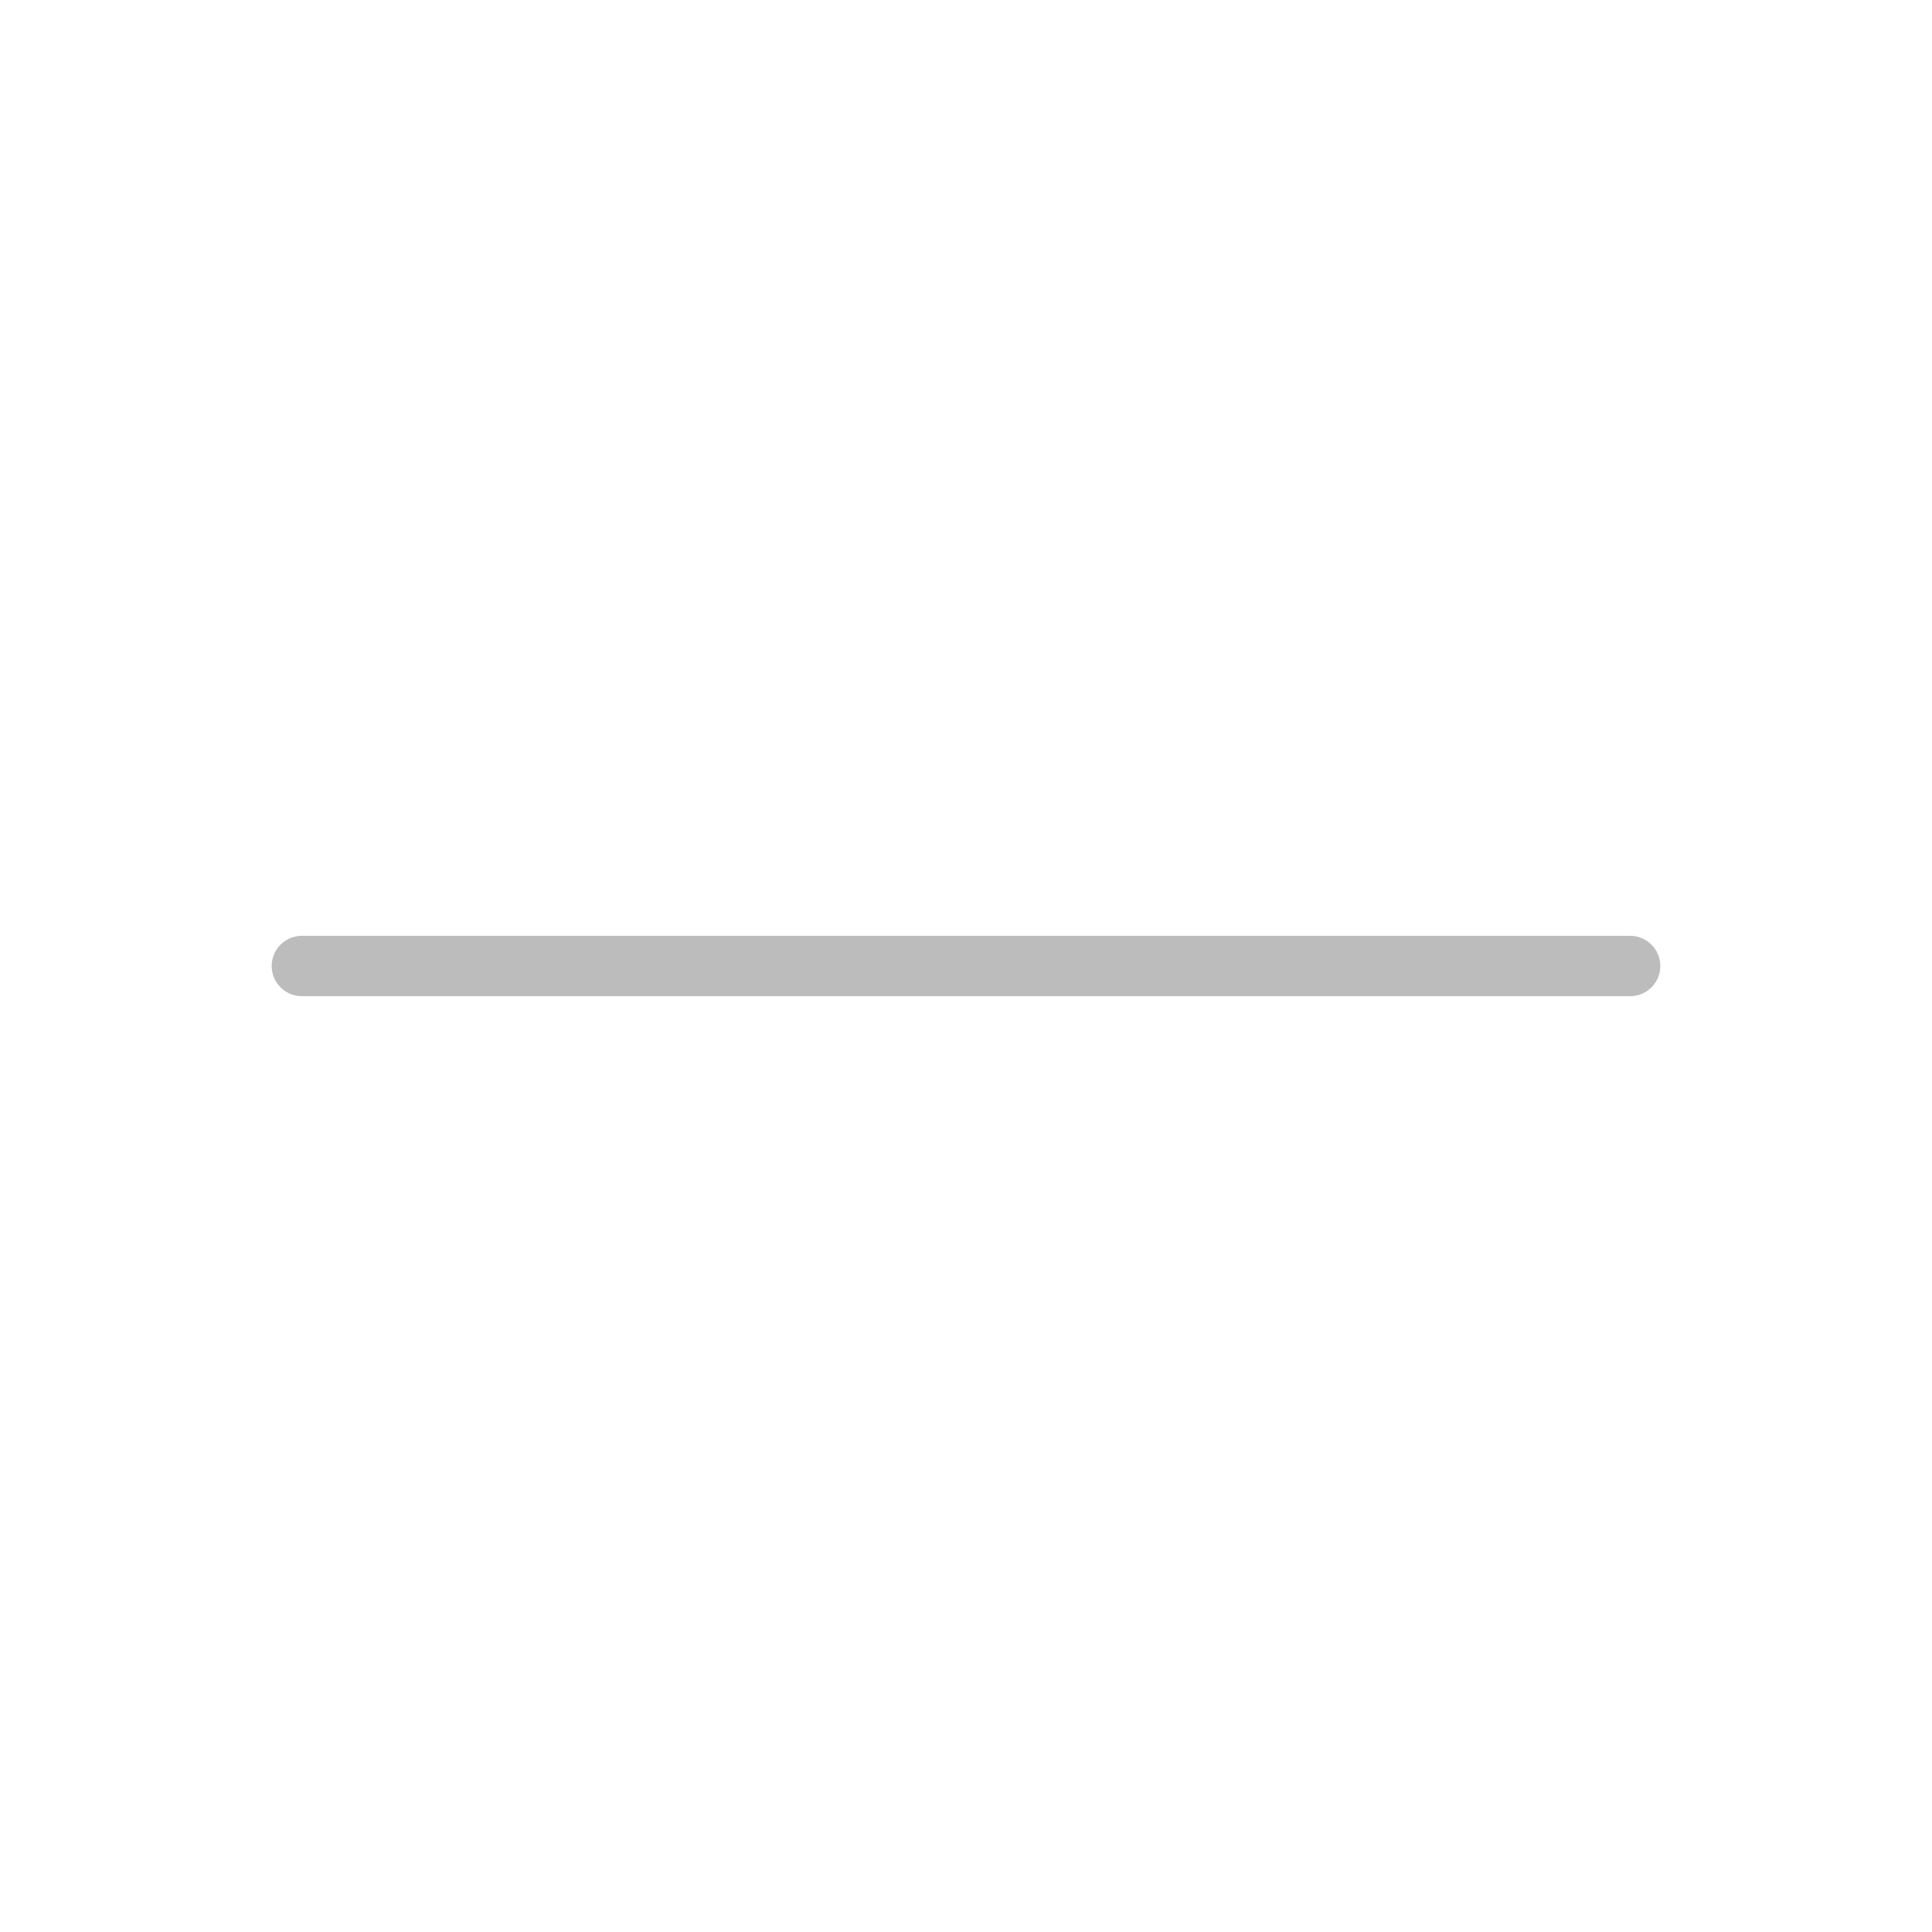
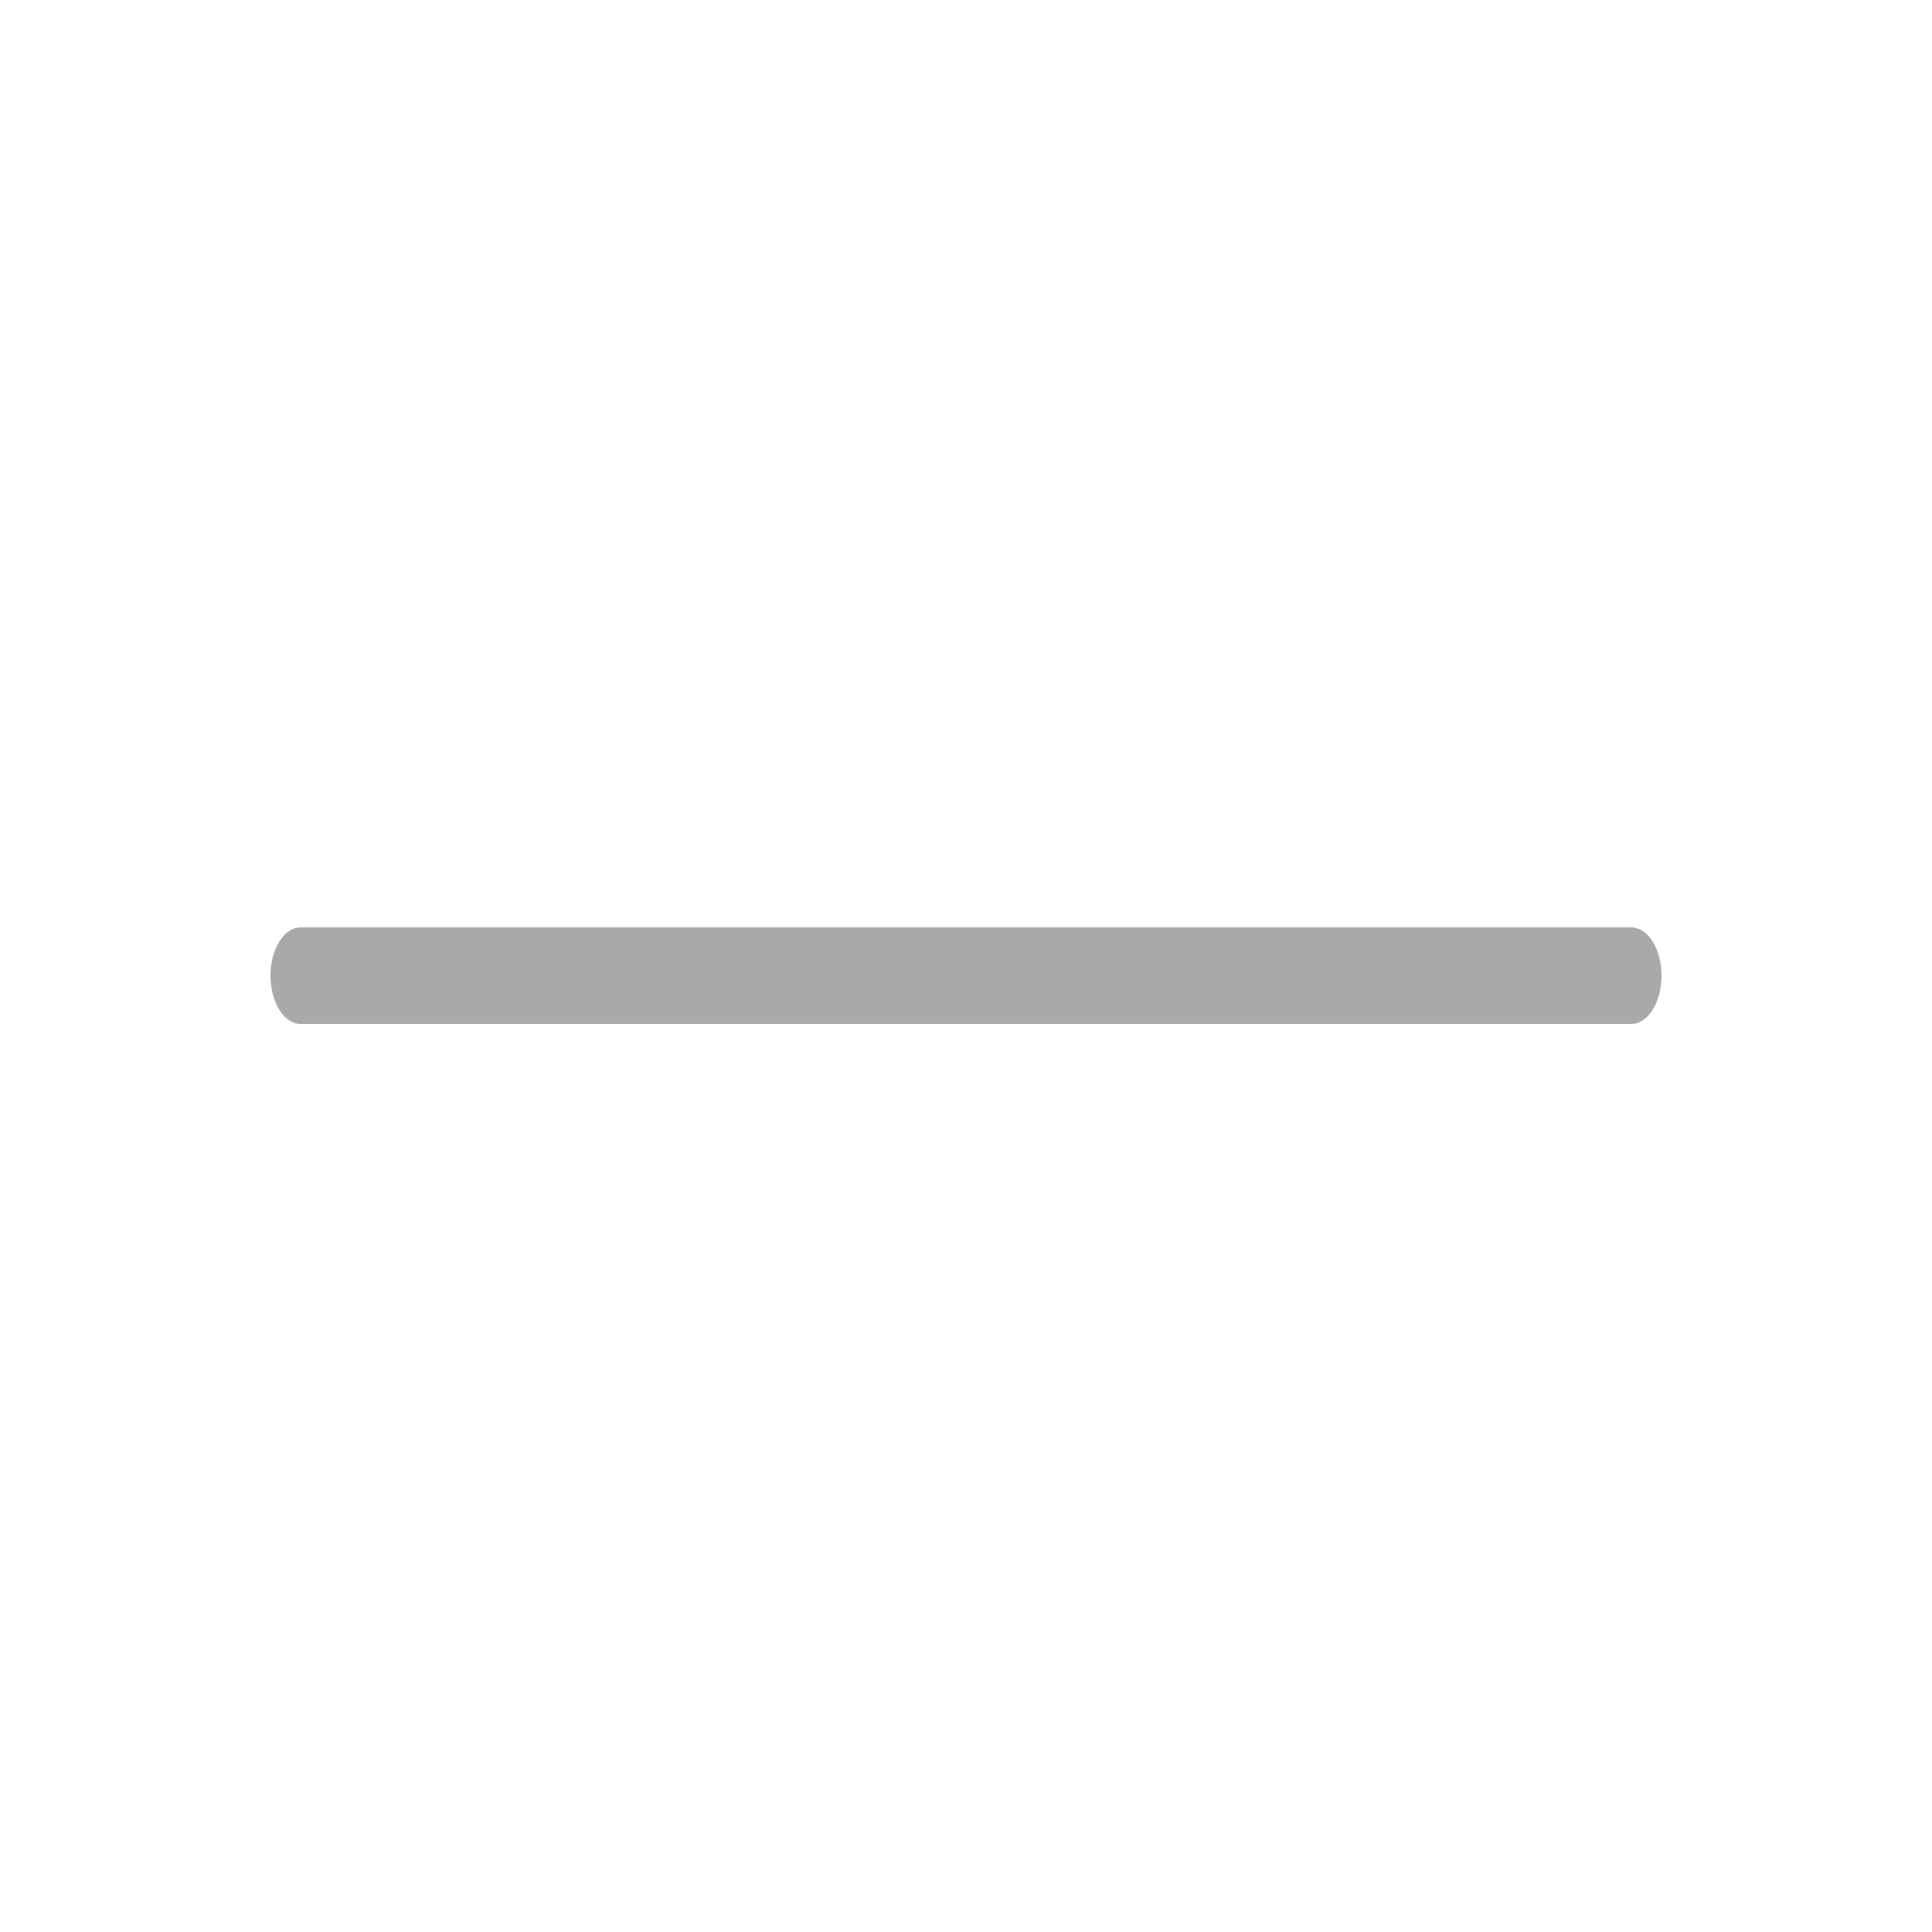
<svg xmlns="http://www.w3.org/2000/svg" width="100" height="100" viewBox="0 0 100 100" fill="none">
-   <path d="M85.938 50C85.938 50.414 85.773 50.812 85.48 51.105C85.187 51.398 84.789 51.562 84.375 51.562H15.625C15.211 51.562 14.813 51.398 14.52 51.105C14.227 50.812 14.062 50.414 14.062 50C14.062 49.586 14.227 49.188 14.52 48.895C14.813 48.602 15.211 48.438 15.625 48.438H84.375C84.789 48.438 85.187 48.602 85.48 48.895C85.773 49.188 85.938 49.586 85.938 50Z" fill="#BCBCBC" />
+   <path d="M86 50.5C86 51.163 85.835 51.799 85.542 52.268C85.248 52.737 84.85 53 84.435 53H15.565C15.15 53 14.752 52.737 14.458 52.268C14.165 51.799 14 51.163 14 50.5C14 49.837 14.165 49.201 14.458 48.732C14.752 48.263 15.15 48 15.565 48H84.435C84.85 48 85.248 48.263 85.542 48.732C85.835 49.201 86 49.837 86 50.5Z" fill="#A9A9A9" />
</svg>
